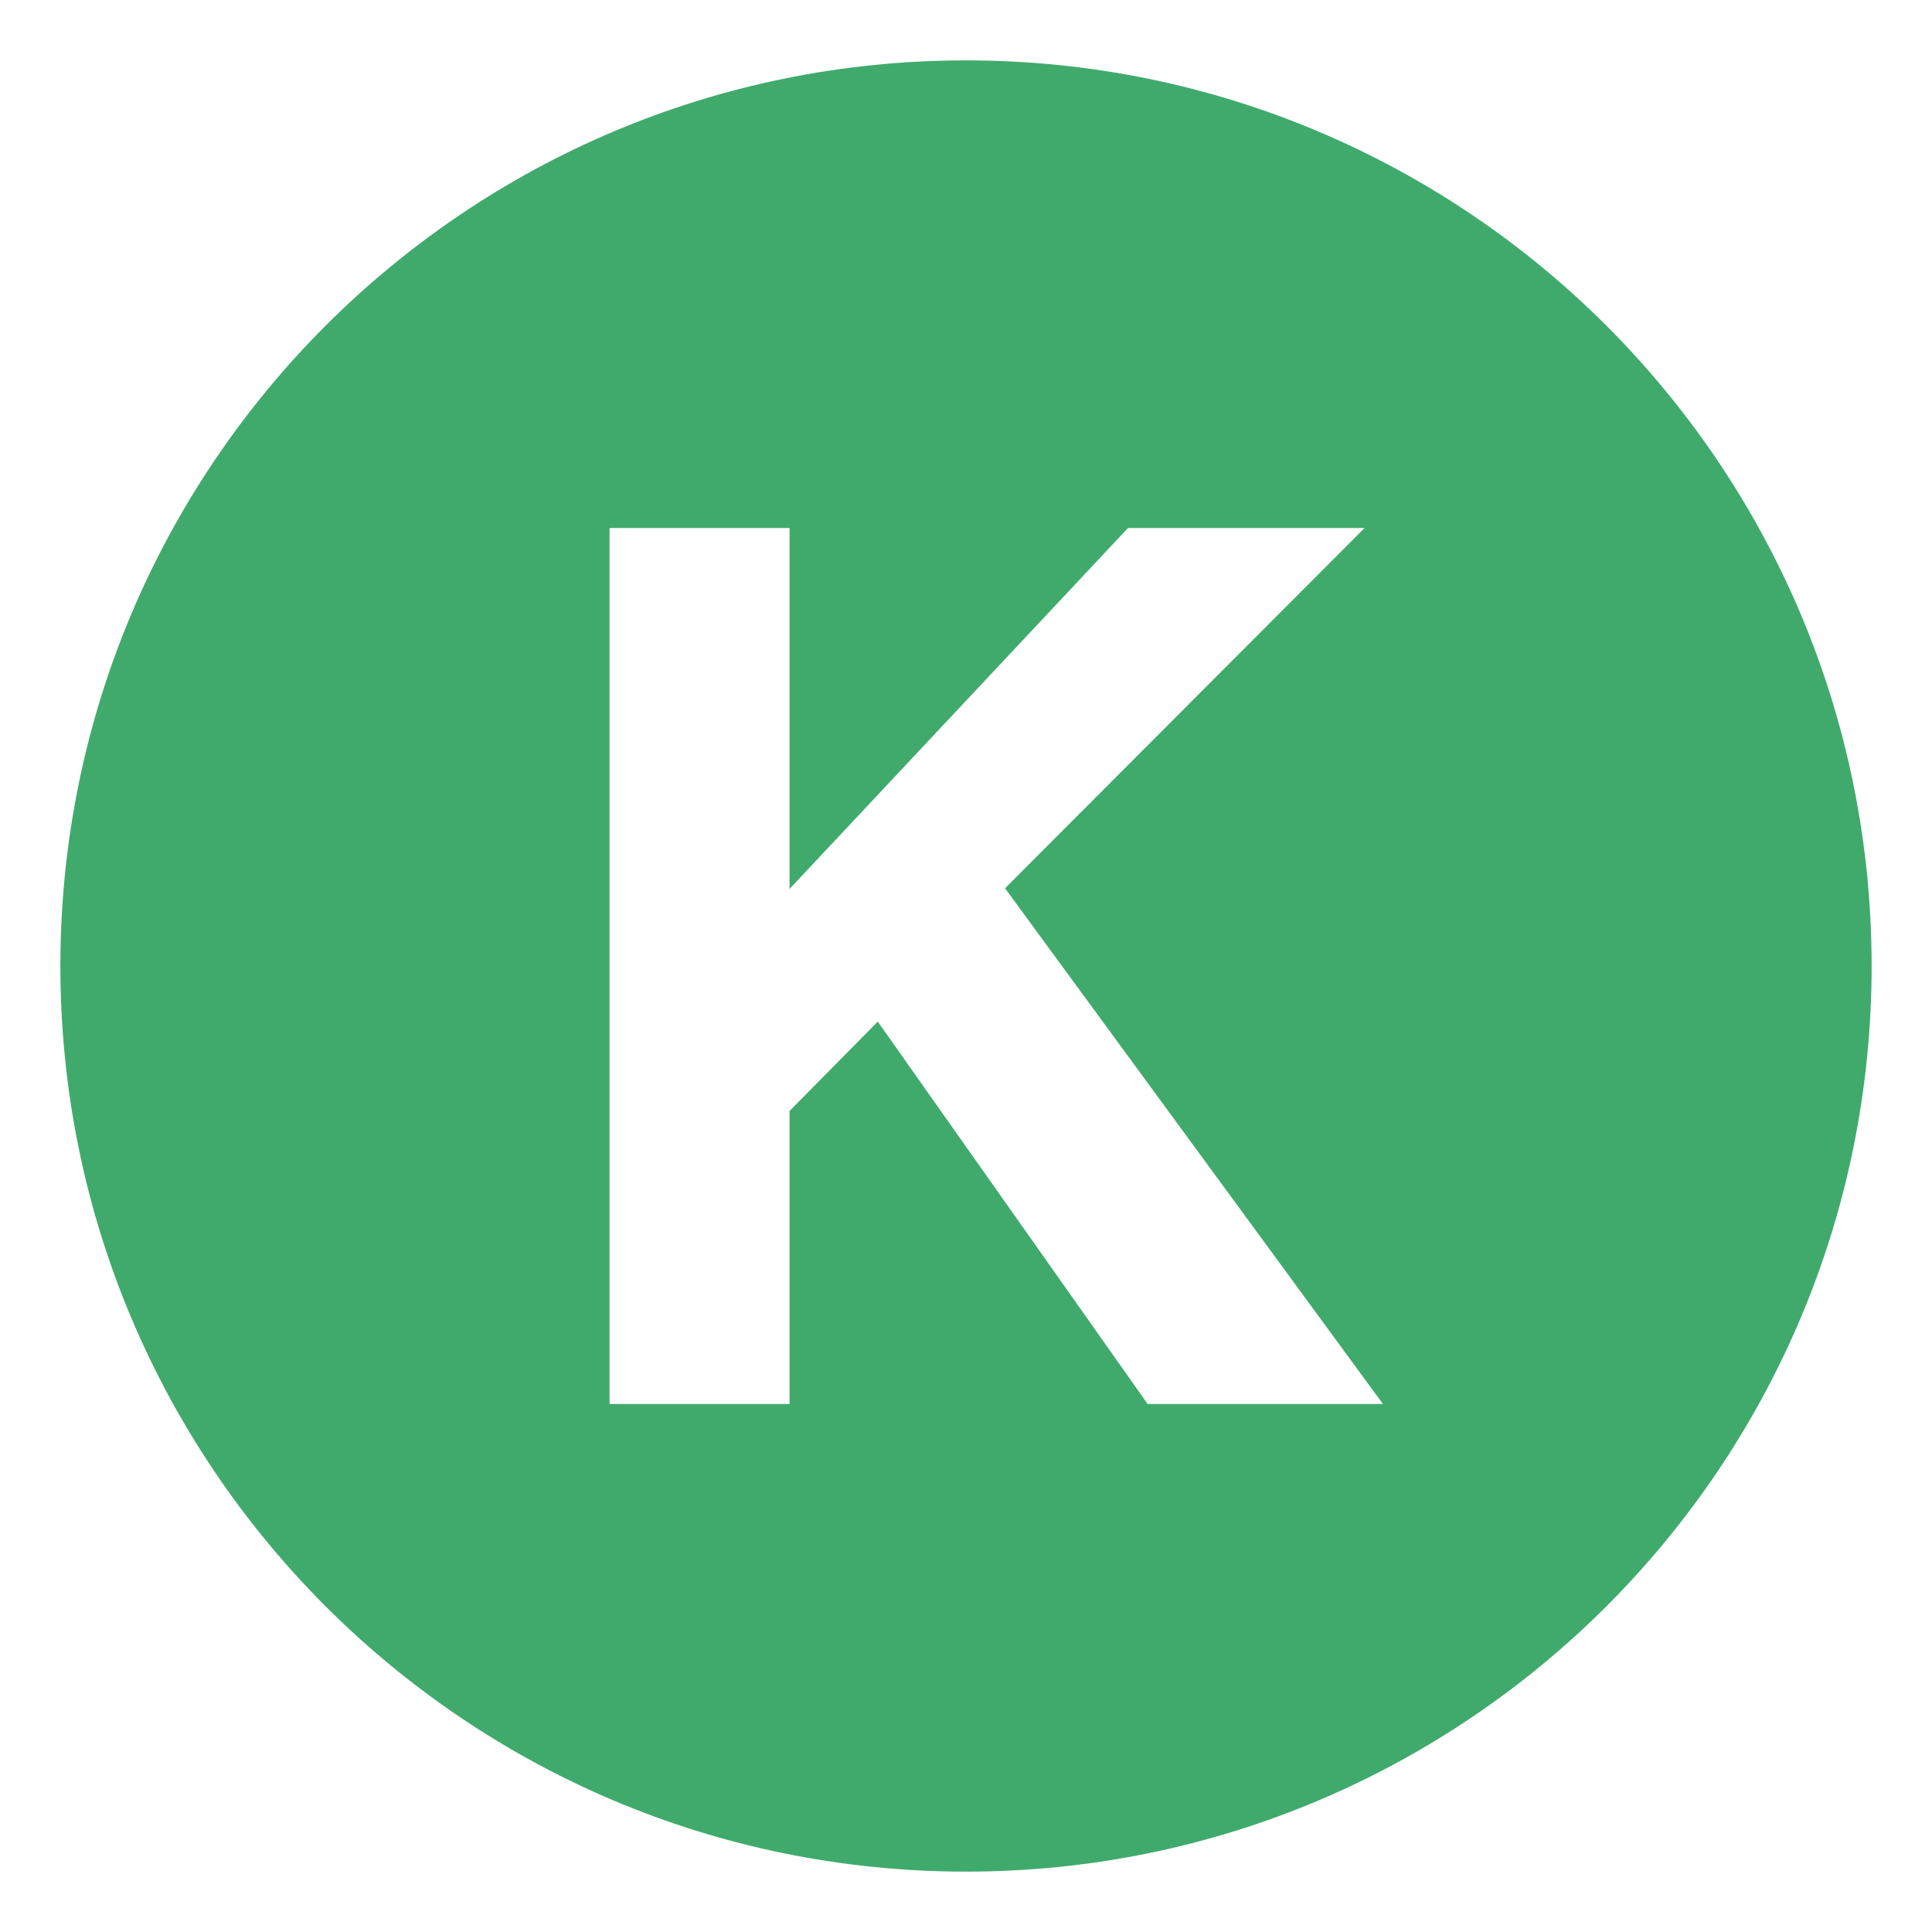
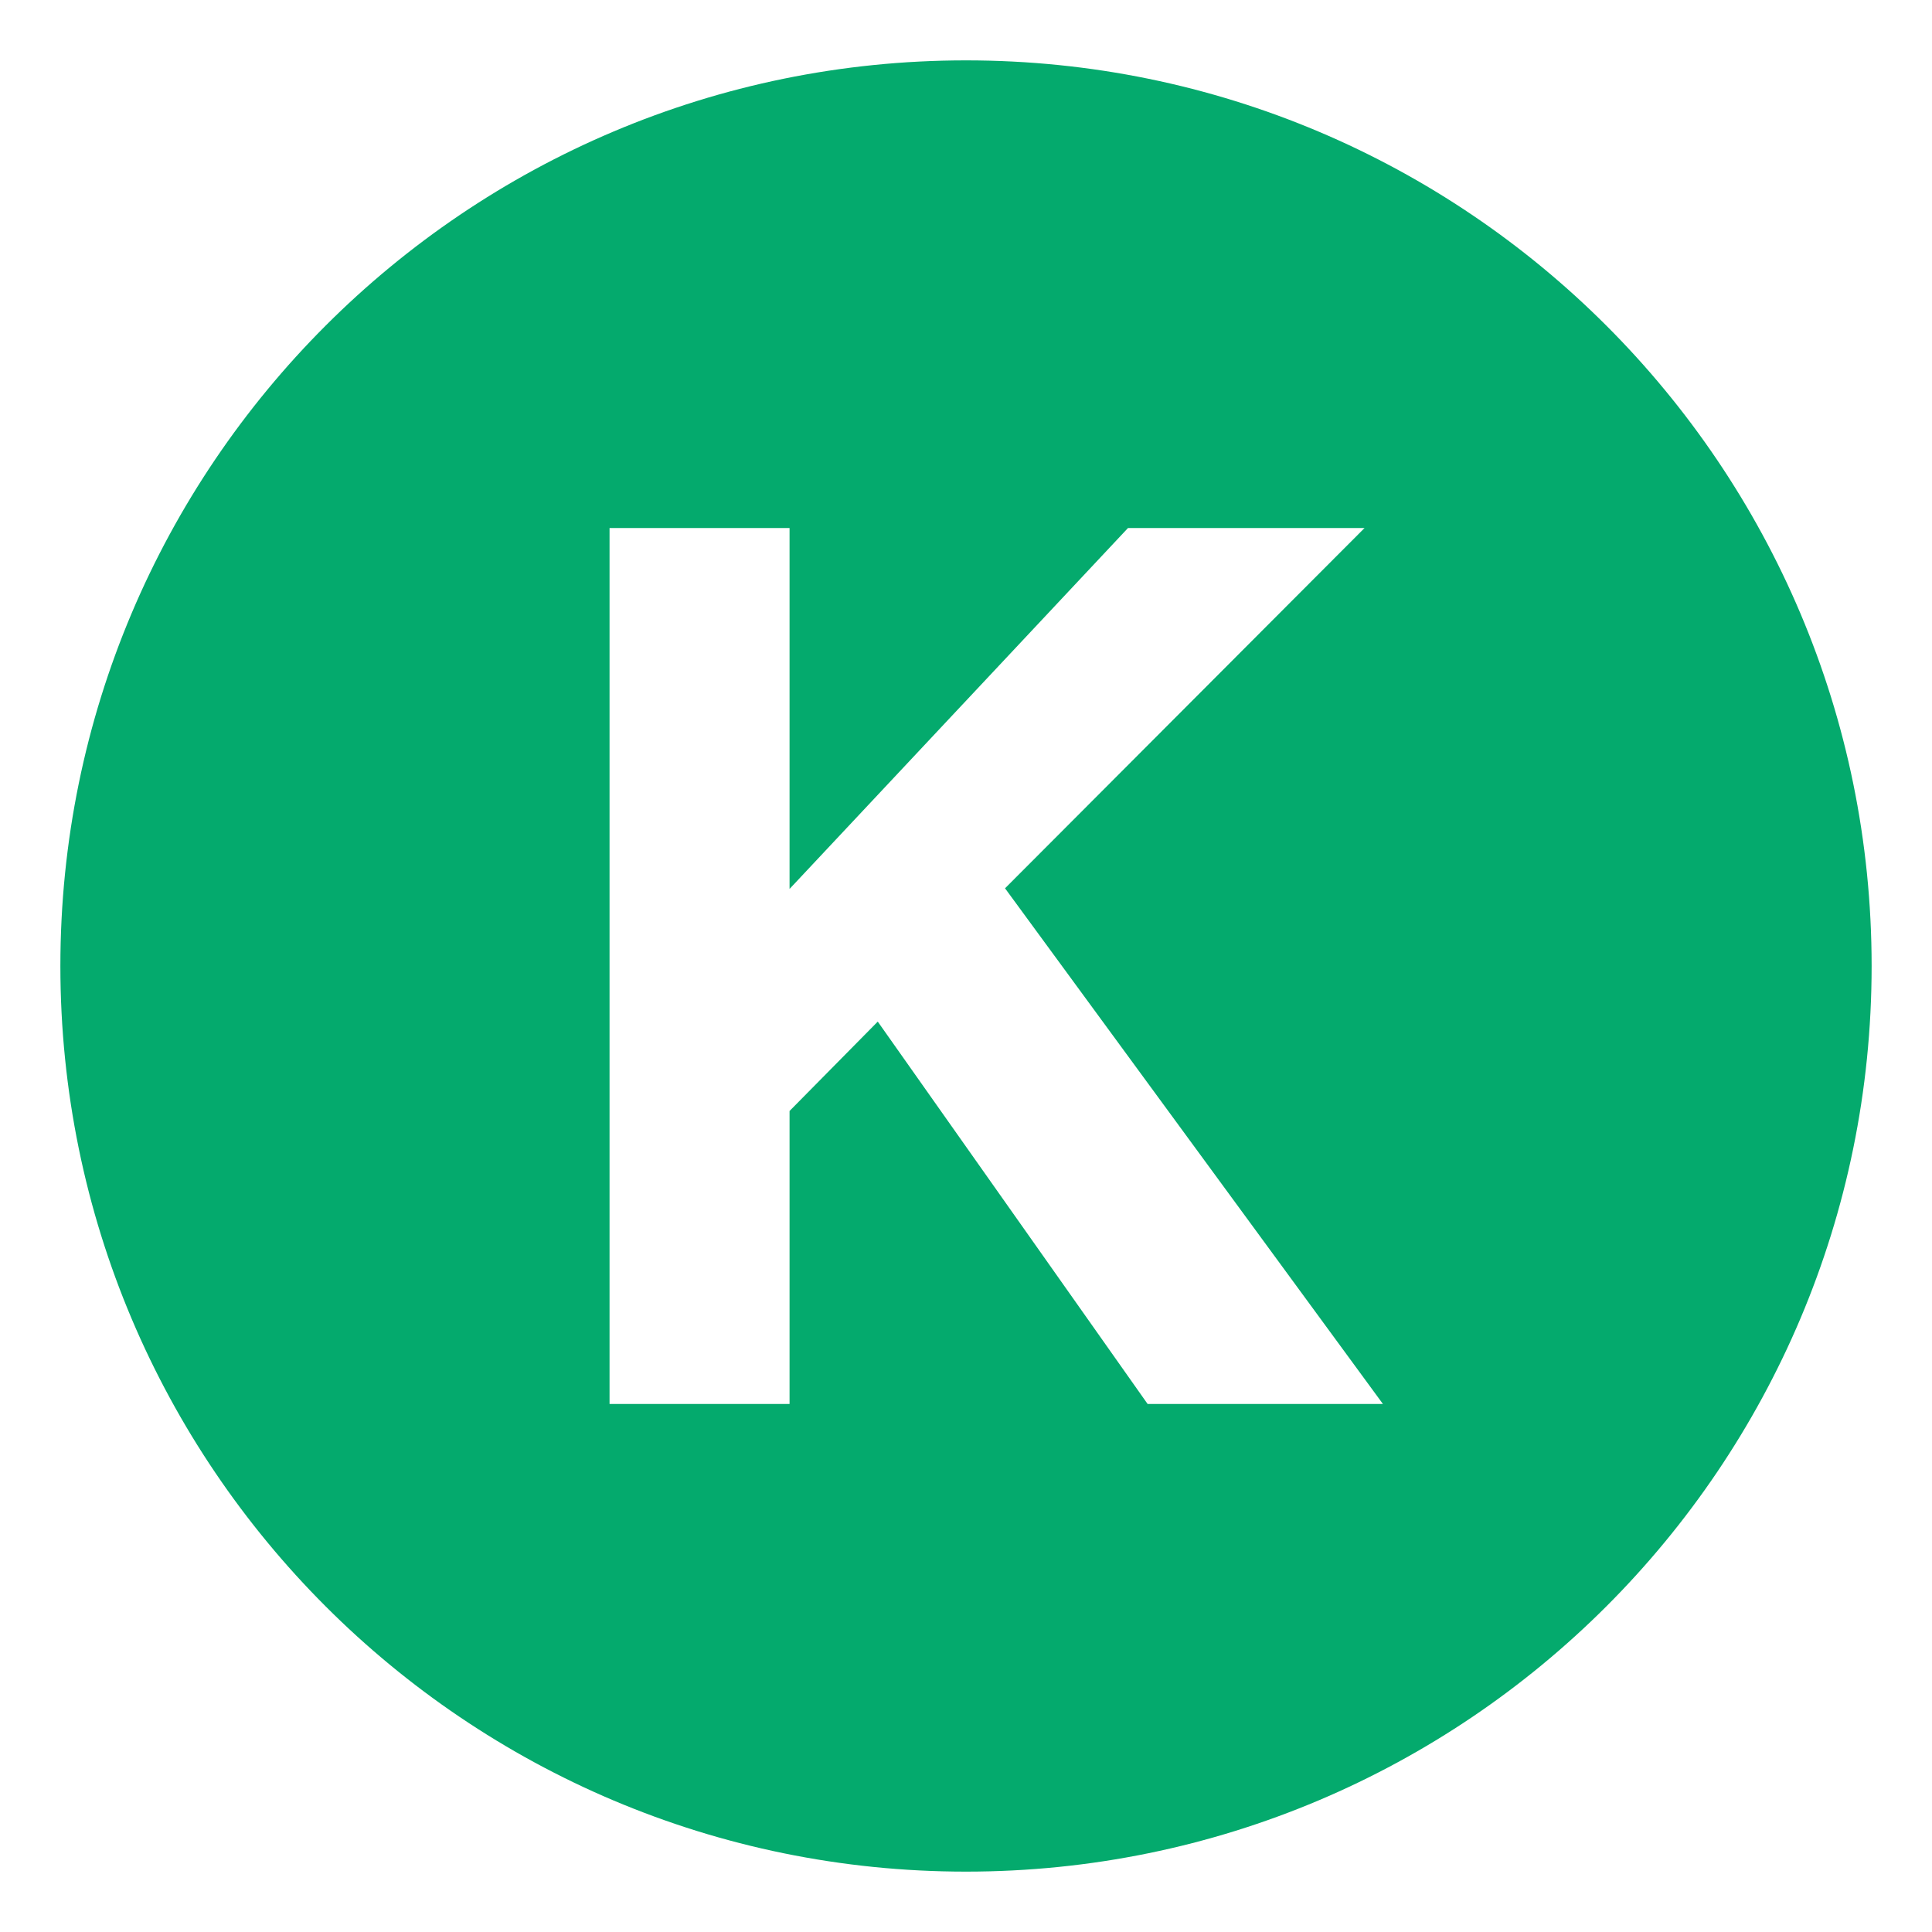
<svg xmlns="http://www.w3.org/2000/svg" viewBox="0 0 64 64" enable-background="new 0 0 64 64">
  <circle cx="32" cy="32" r="30" fill="none" />
-   <path d="m32 2c-16.568 0-30 13.432-30 30s13.432 30 30 30 30-13.432 30-30-13.432-30-30-30m6.016 44.508l-8.939-12.666-2.922 2.961v9.705h-5.963v-29.016h5.963v11.955l11.211-11.955h7.836l-11.909 11.934 12.518 17.082h-7.795" fill="#40aa6d" />
+   <path d="m32 2c-16.568 0-30 13.432-30 30s13.432 30 30 30 30-13.432 30-30-13.432-30-30-30m6.016 44.508l-8.939-12.666-2.922 2.961v9.705h-5.963v-29.016h5.963v11.955l11.211-11.955h7.836l-11.909 11.934 12.518 17.082h-7.795" fill="#04aa6d" />
</svg>
